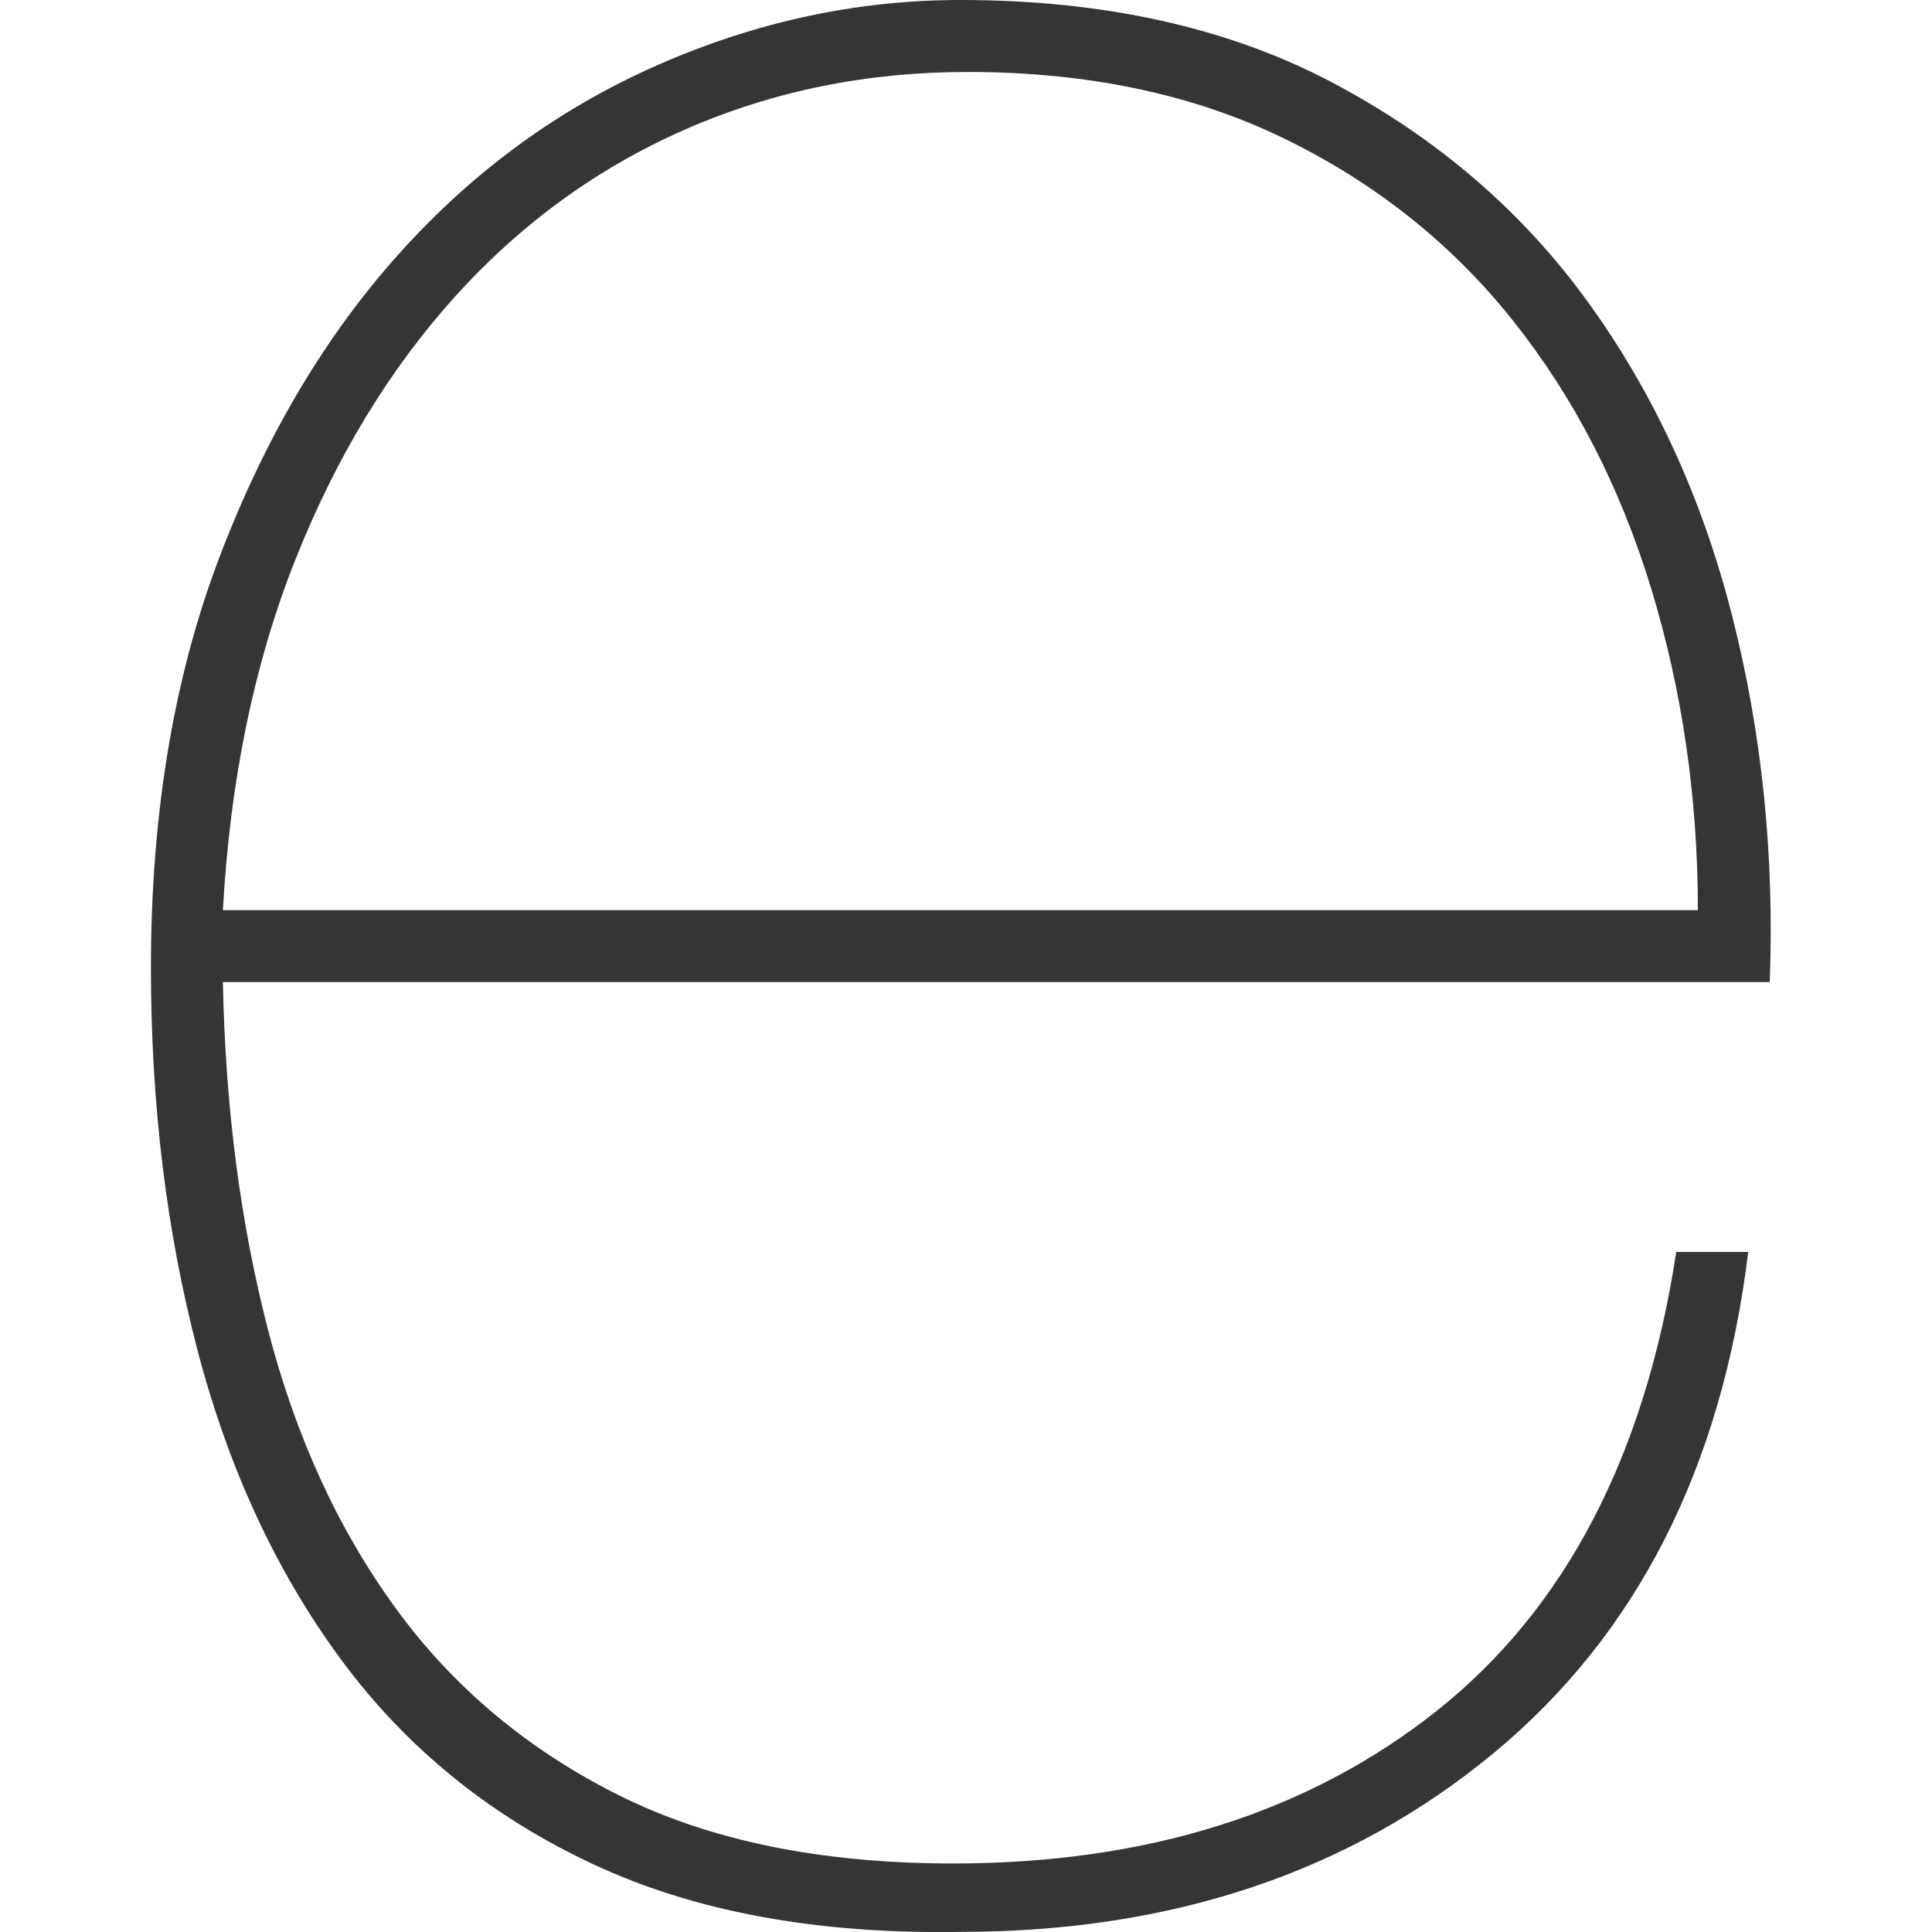
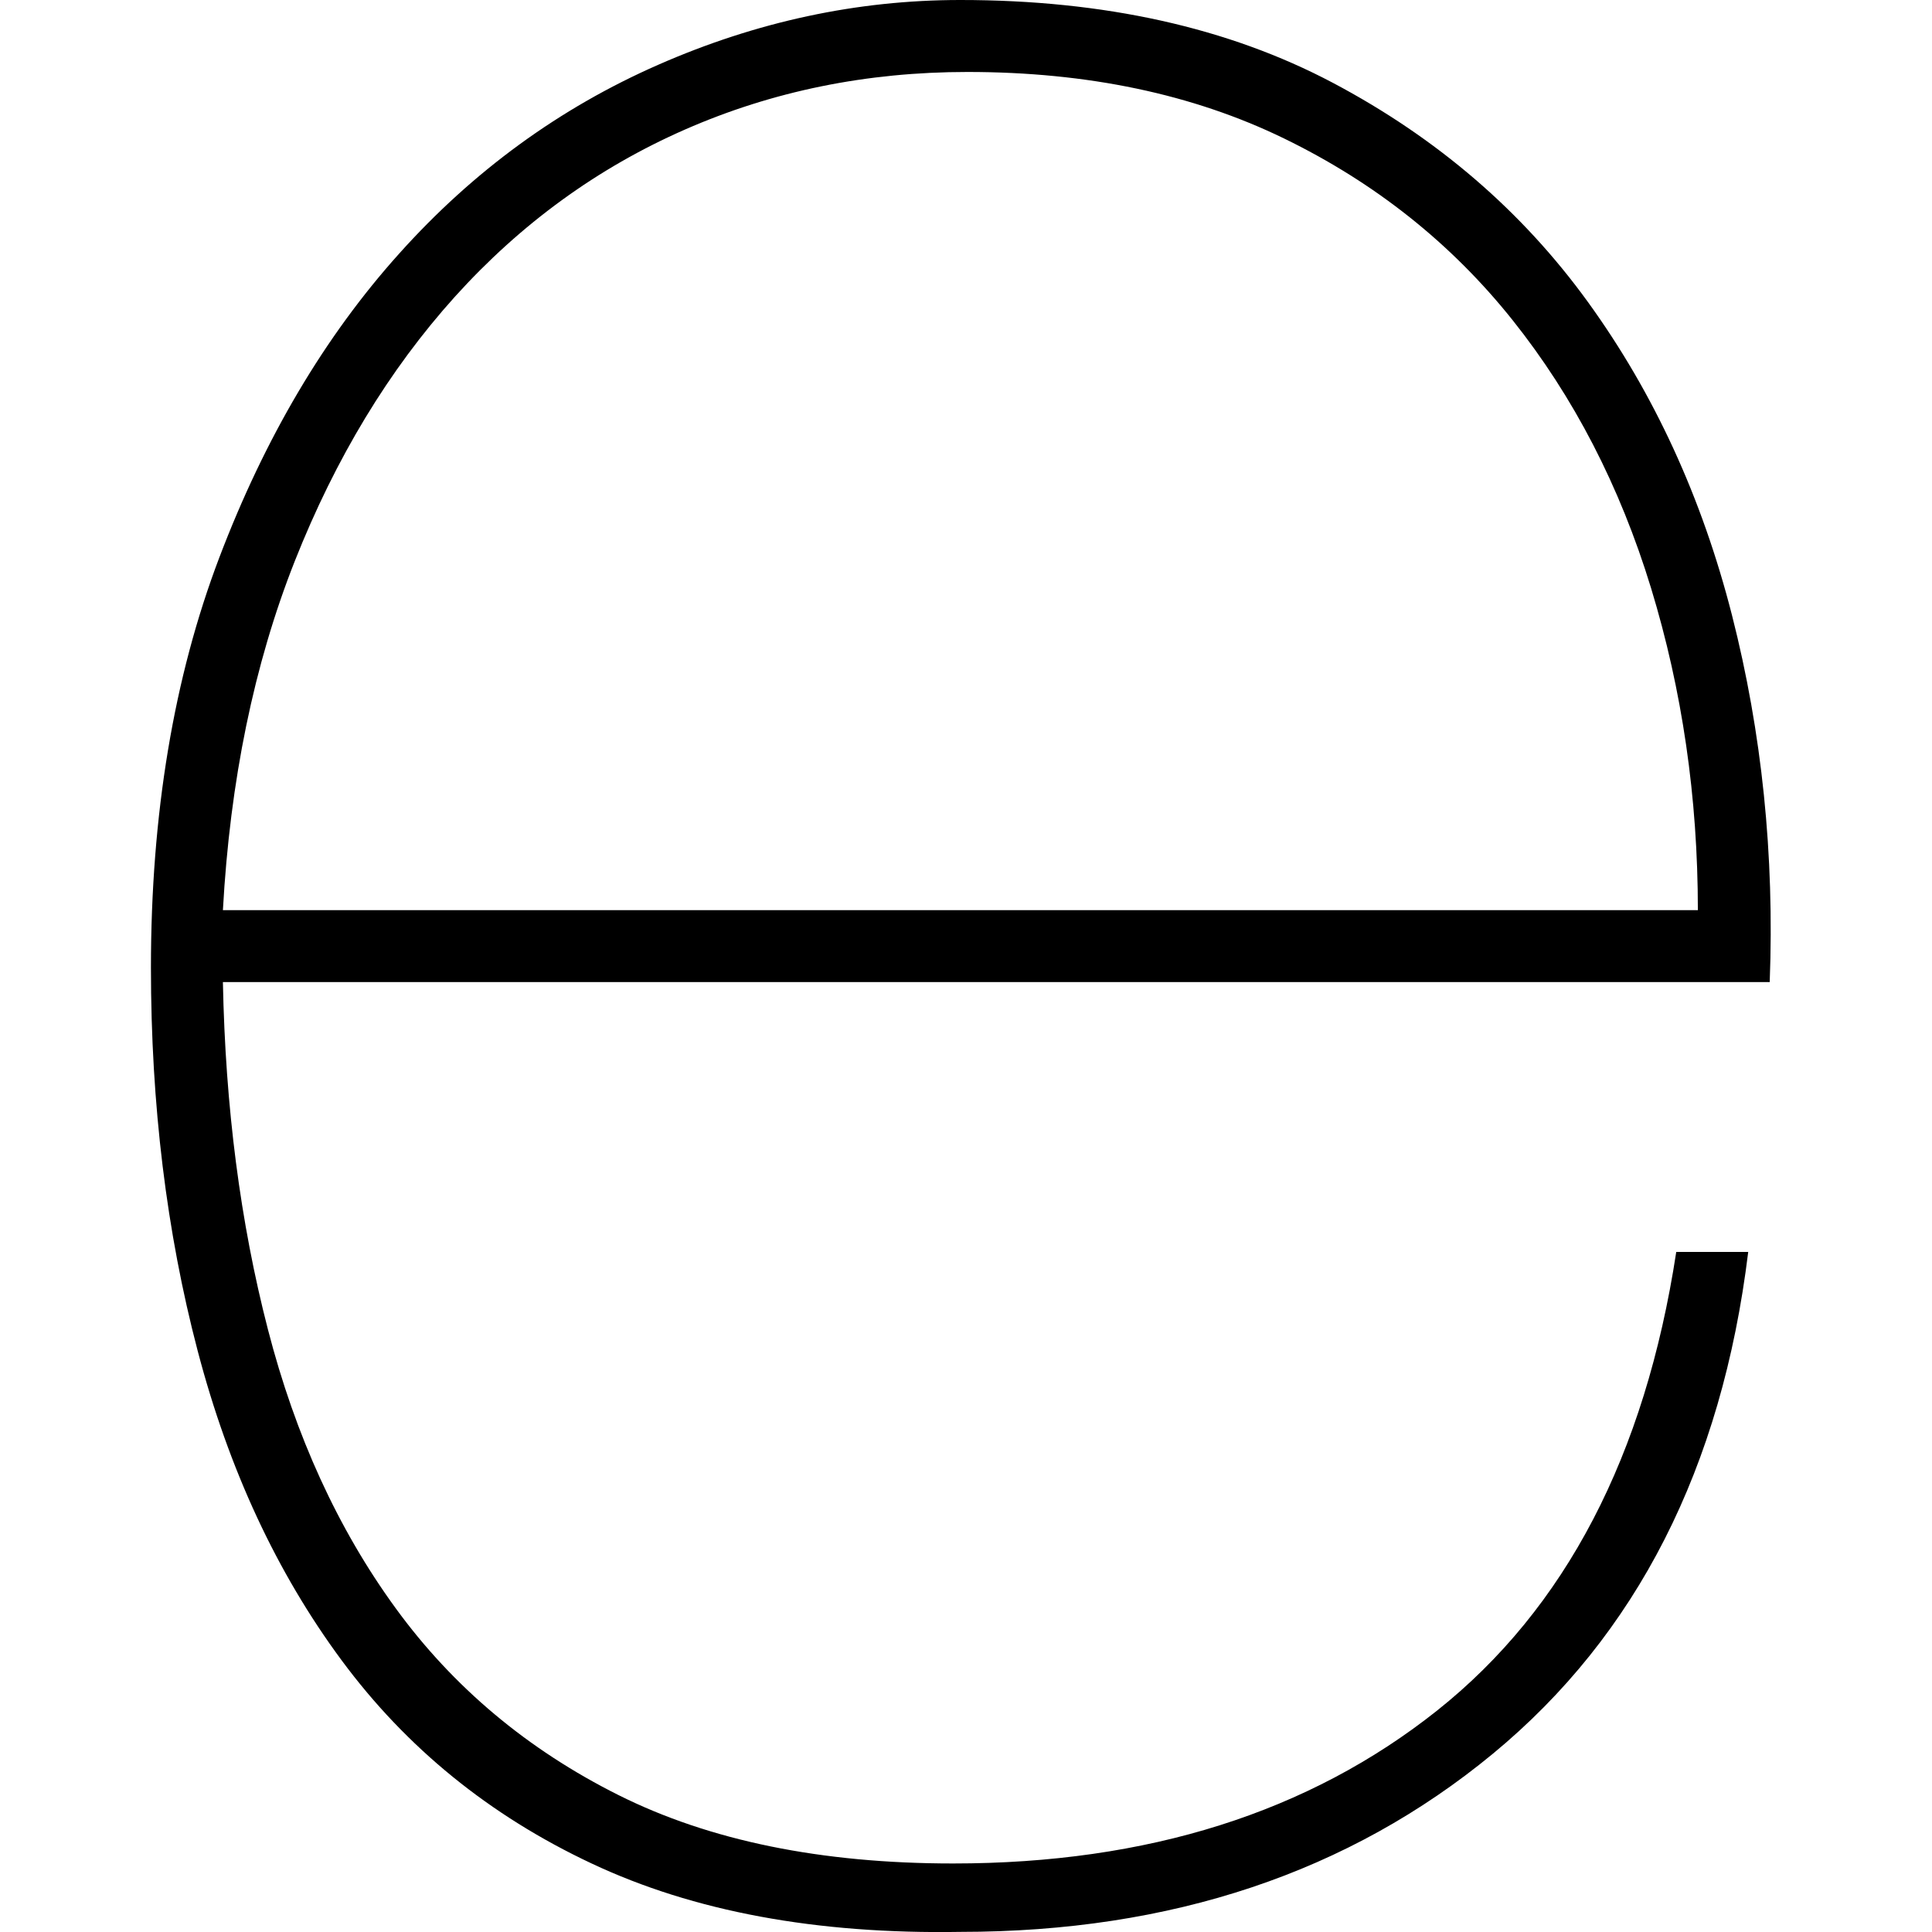
<svg xmlns="http://www.w3.org/2000/svg" width="800px" height="800px" viewBox="-2.5 0 32 32">
  <g fill="none" fill-rule="evenodd">
    <path d="M-3 0h32v32H-3z" />
-     <path fill="#353535" d="M1.192 16.267c.04 2.065.288 3.982.745 5.75.456 1.767 1.16 3.307 2.115 4.618.953 1.31 2.185 2.343 3.694 3.098 1.51.755 3.357 1.132 5.54 1.132 3.22 0 5.89-.844 8.016-2.532 2.125-1.69 3.446-4.22 3.962-7.597h1.192c-.437 3.575-1.847 6.345-4.23 8.312-2.384 1.966-5.324 2.95-8.82 2.95-2.383.04-4.42-.338-6.107-1.133-1.69-.794-3.07-1.917-4.142-3.367-1.073-1.45-1.867-3.158-2.383-5.124C.258 20.408 0 18.294 0 16.028c0-2.542.377-4.806 1.132-6.792C1.887 7.25 2.88 5.57 4.112 4.2 5.34 2.83 6.77 1.79 8.4 1.074 10.03.358 11.698 0 13.406 0c2.383 0 4.44.457 6.167 1.37 1.728.914 3.138 2.126 4.23 3.635 1.093 1.51 1.887 3.238 2.384 5.184.496 1.945.705 3.97.625 6.077H1.193zm24.43-1.192c0-1.867-.26-3.645-.775-5.333-.516-1.688-1.28-3.168-2.294-4.44-1.013-1.27-2.274-2.273-3.784-3.008-1.51-.735-3.258-1.102-5.244-1.102-1.67 0-3.228.317-4.678.953-1.45.636-2.72 1.56-3.813 2.77-1.092 1.212-1.976 2.672-2.652 4.38-.675 1.708-1.072 3.635-1.19 5.78h24.43z" />
+     <path fill="#000" d="M1.192 16.267c.04 2.065.288 3.982.745 5.75.456 1.767 1.16 3.307 2.115 4.618.953 1.31 2.185 2.343 3.694 3.098 1.51.755 3.357 1.132 5.54 1.132 3.22 0 5.89-.844 8.016-2.532 2.125-1.69 3.446-4.22 3.962-7.597h1.192c-.437 3.575-1.847 6.345-4.23 8.312-2.384 1.966-5.324 2.95-8.82 2.95-2.383.04-4.42-.338-6.107-1.133-1.69-.794-3.07-1.917-4.142-3.367-1.073-1.45-1.867-3.158-2.383-5.124C.258 20.408 0 18.294 0 16.028c0-2.542.377-4.806 1.132-6.792C1.887 7.25 2.88 5.57 4.112 4.2 5.34 2.83 6.77 1.79 8.4 1.074 10.03.358 11.698 0 13.406 0c2.383 0 4.44.457 6.167 1.37 1.728.914 3.138 2.126 4.23 3.635 1.093 1.51 1.887 3.238 2.384 5.184.496 1.945.705 3.97.625 6.077H1.193zm24.43-1.192c0-1.867-.26-3.645-.775-5.333-.516-1.688-1.28-3.168-2.294-4.44-1.013-1.27-2.274-2.273-3.784-3.008-1.51-.735-3.258-1.102-5.244-1.102-1.67 0-3.228.317-4.678.953-1.45.636-2.72 1.56-3.813 2.77-1.092 1.212-1.976 2.672-2.652 4.38-.675 1.708-1.072 3.635-1.19 5.78h24.43z" />
  </g>
</svg>
